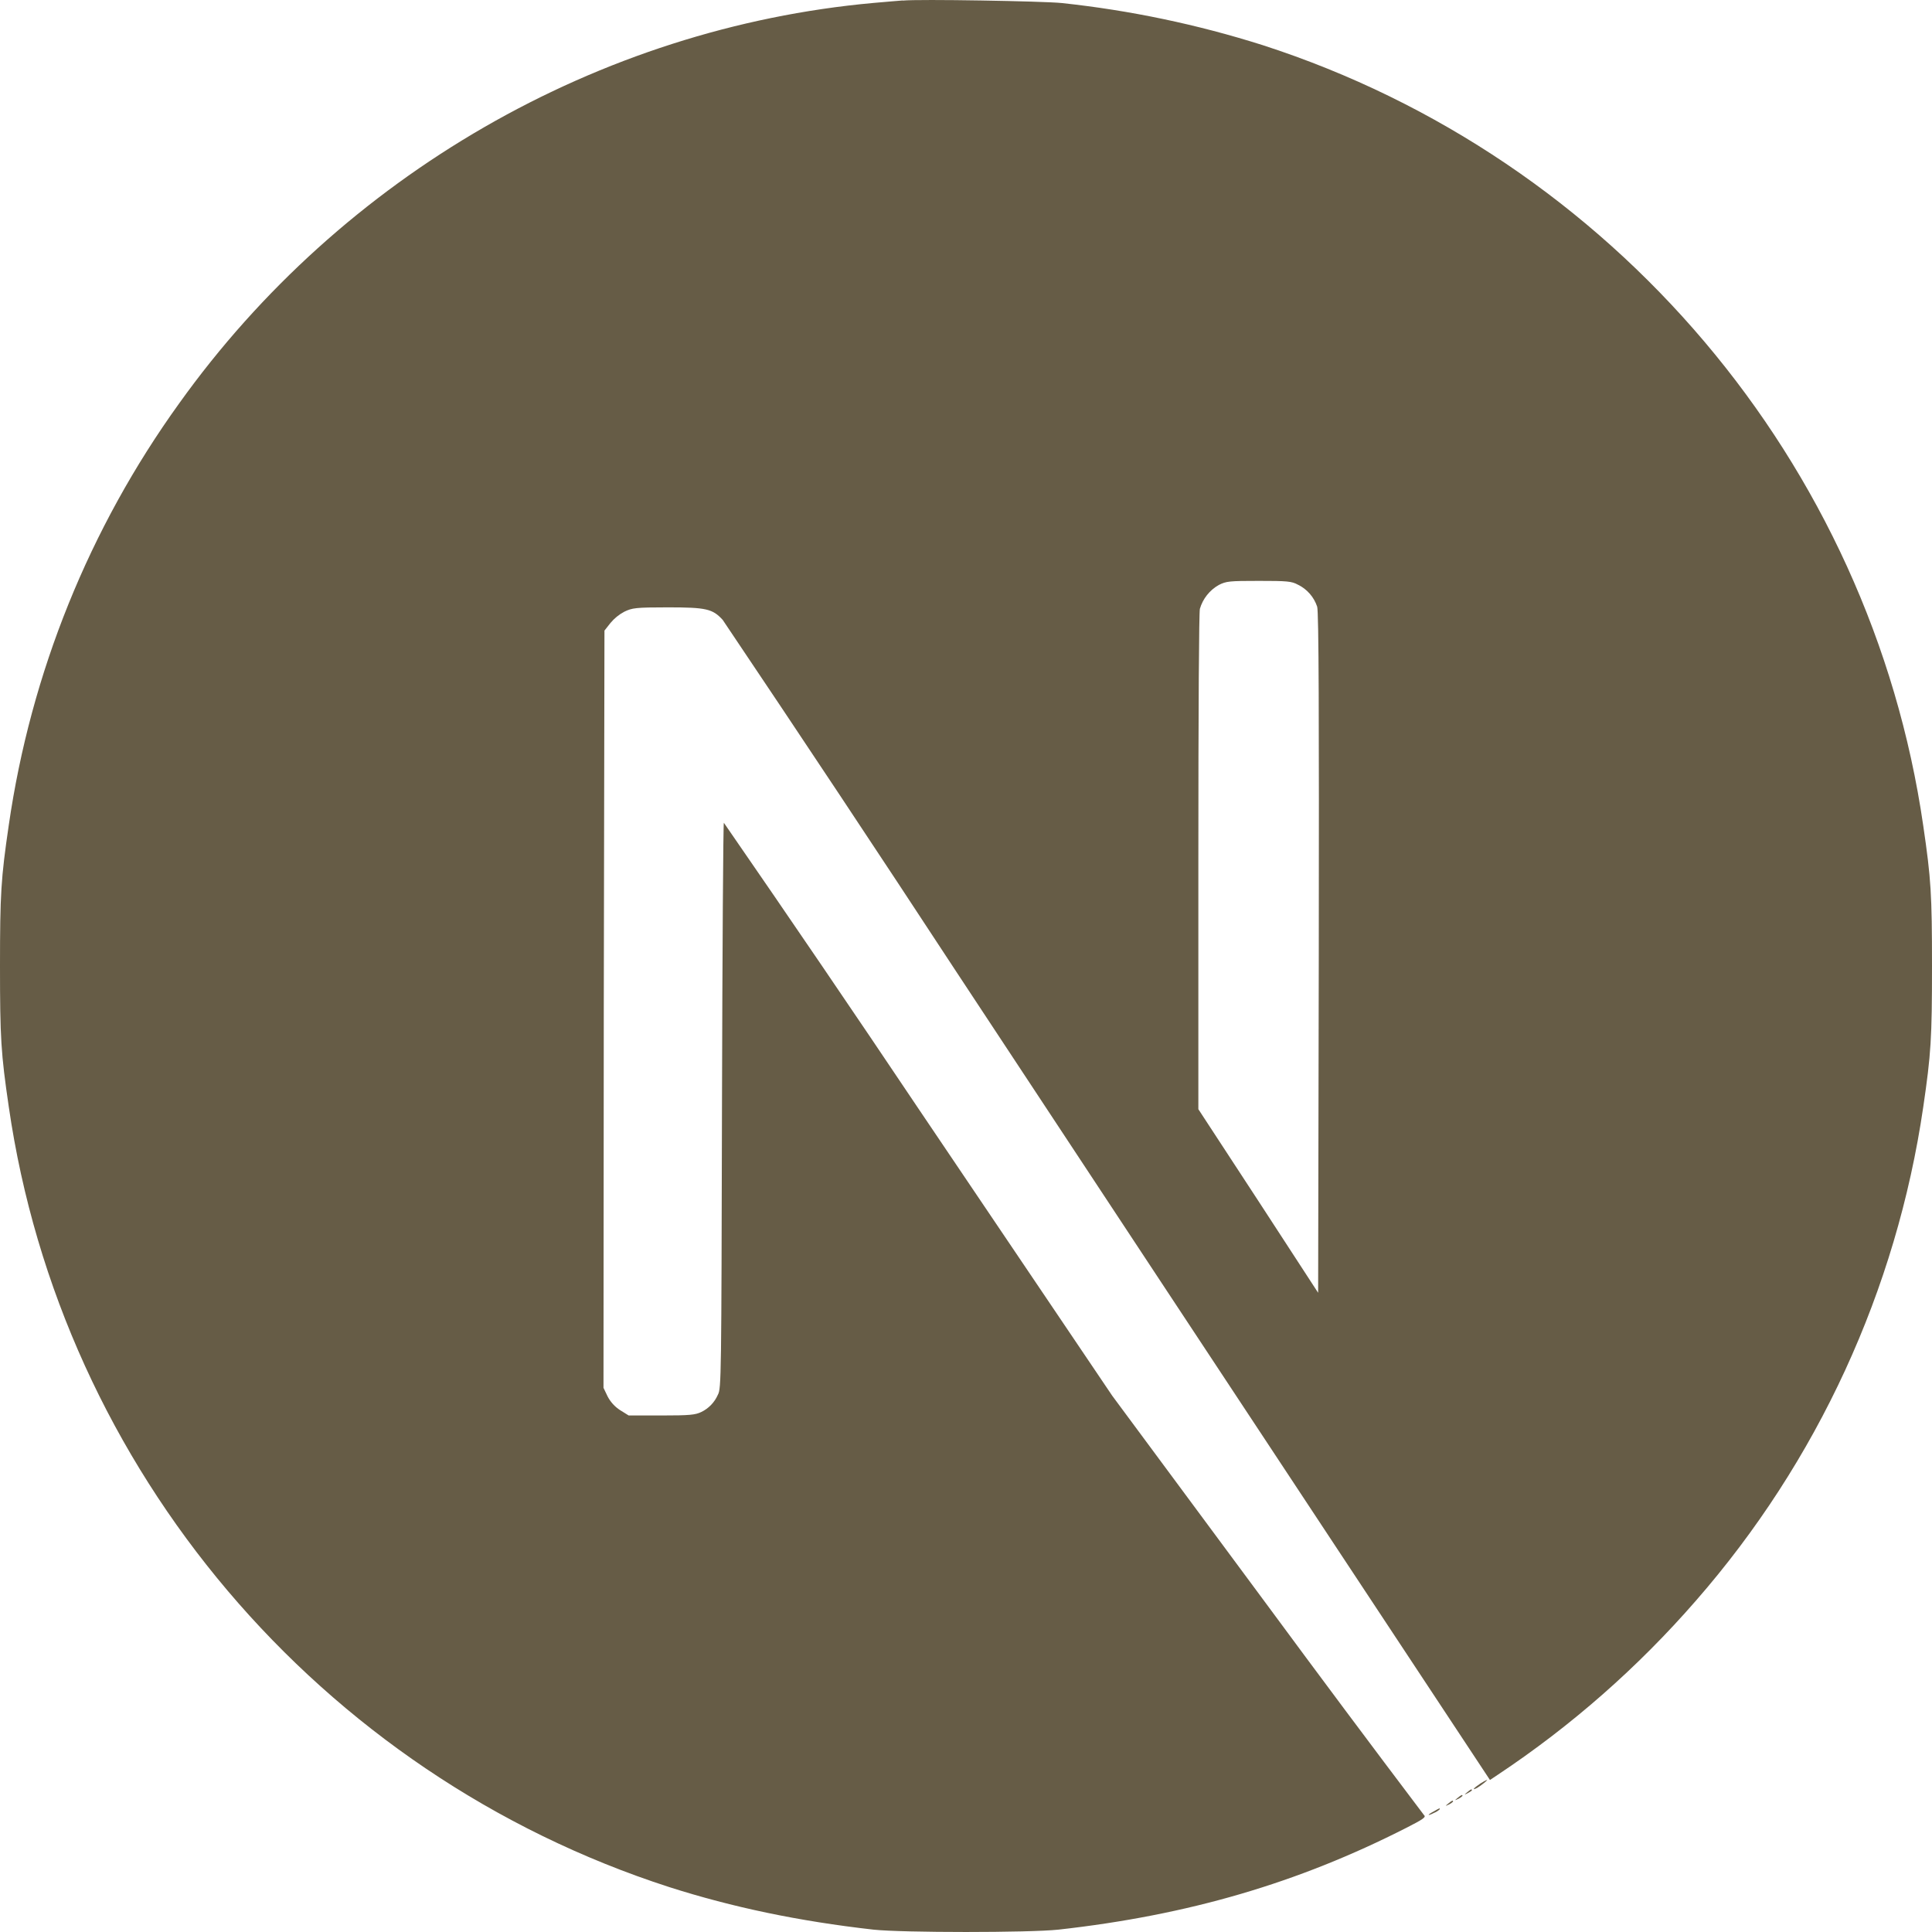
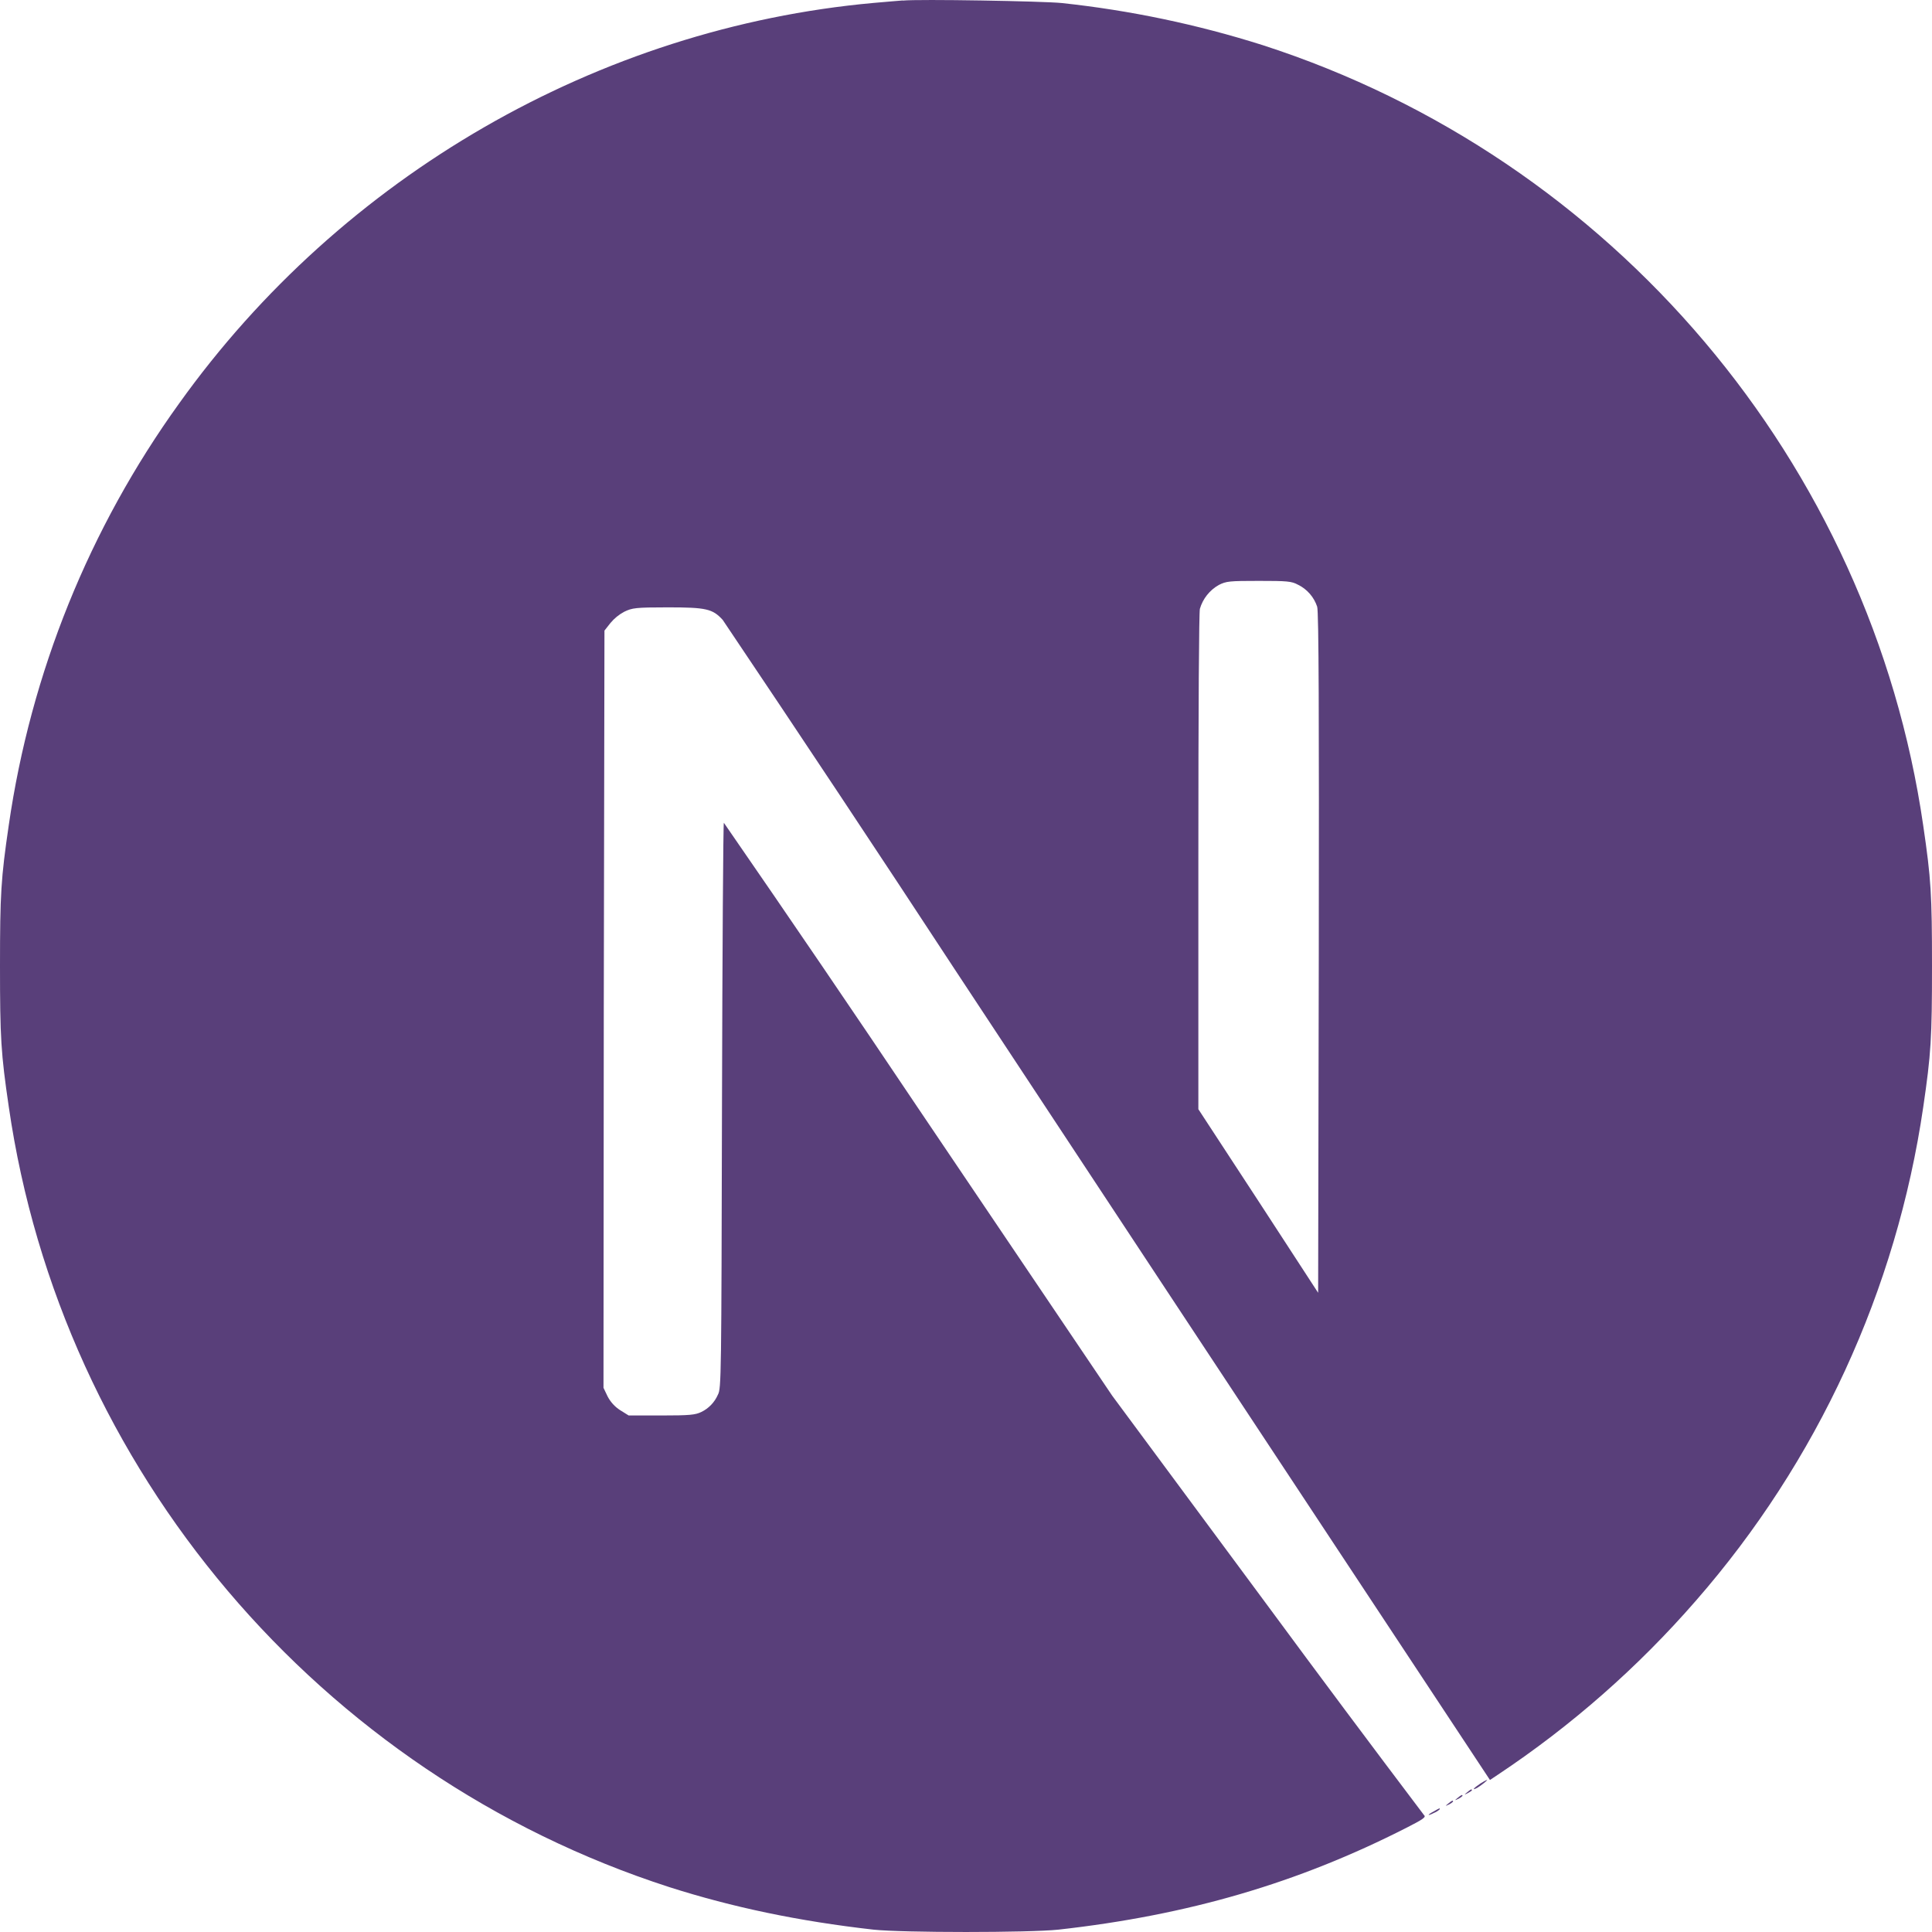
<svg xmlns="http://www.w3.org/2000/svg" width="60" height="60" viewBox="0 0 60 60" fill="none">
-   <path d="M44.528 56.254C44.305 56.372 44.324 56.409 44.537 56.3C44.603 56.274 44.664 56.235 44.715 56.186C44.715 56.147 44.715 56.147 44.528 56.254V56.254ZM44.978 56.01C44.871 56.098 44.871 56.098 44.999 56.04C45.046 56.018 45.089 55.988 45.126 55.952C45.126 55.901 45.096 55.912 44.978 56.01V56.01ZM45.27 55.834C45.164 55.922 45.164 55.922 45.291 55.864C45.338 55.841 45.382 55.811 45.419 55.774C45.419 55.727 45.389 55.736 45.27 55.834ZM45.567 55.659C45.46 55.747 45.46 55.747 45.584 55.687C45.653 55.65 45.711 55.611 45.711 55.599C45.711 55.552 45.681 55.562 45.567 55.659ZM45.966 55.395C45.762 55.532 45.69 55.62 45.878 55.522C46.004 55.446 46.217 55.277 46.18 55.277C46.099 55.307 46.032 55.357 45.964 55.395H45.966ZM28.036 0.014C27.899 0.023 27.488 0.061 27.128 0.091C18.601 0.863 10.623 5.453 5.567 12.524C2.772 16.402 0.956 20.898 0.272 25.629C0.03 27.279 0 27.766 0 30.003C0 32.238 0.03 32.718 0.272 34.368C1.905 45.639 9.922 55.1 20.789 58.607C22.745 59.231 24.794 59.663 27.128 59.927C28.036 60.024 31.96 60.024 32.868 59.927C36.903 59.477 40.309 58.481 43.681 56.762C44.198 56.499 44.295 56.43 44.226 56.372C42.582 54.198 40.951 52.013 39.334 49.819L34.54 43.344L28.535 34.447C26.537 31.468 24.519 28.503 22.48 25.552C22.46 25.552 22.434 29.506 22.422 34.329C22.402 42.776 22.402 43.119 22.295 43.314C22.192 43.55 22.009 43.741 21.777 43.852C21.592 43.94 21.425 43.959 20.538 43.959H19.524L19.259 43.794C19.094 43.688 18.959 43.54 18.869 43.365L18.742 43.1L18.751 31.342L18.772 19.584L18.957 19.349C19.076 19.205 19.222 19.086 19.387 18.998C19.633 18.88 19.73 18.862 20.744 18.862C21.935 18.862 22.132 18.909 22.445 19.252C24.878 22.87 27.29 26.503 29.68 30.149C33.578 36.059 38.899 44.124 41.515 48.08L46.272 55.279L46.506 55.123C48.792 53.604 50.864 51.784 52.665 49.714C56.444 45.388 58.896 40.065 59.728 34.381C59.97 32.731 60 32.242 60 30.007C60 27.77 59.97 27.292 59.728 25.642C58.095 14.371 50.078 4.91 39.211 1.401C37.18 0.758 35.089 0.32 32.971 0.094C32.403 0.036 28.525 -0.033 28.038 0.018L28.036 0.014ZM40.311 18.159C40.451 18.227 40.575 18.323 40.677 18.44C40.779 18.557 40.857 18.694 40.906 18.841C40.956 18.998 40.966 22.259 40.956 29.604L40.936 40.149L39.081 37.299L37.216 34.447V26.791C37.216 21.828 37.236 19.045 37.263 18.909C37.354 18.595 37.565 18.329 37.849 18.168C38.082 18.05 38.172 18.04 39.1 18.04C39.968 18.04 40.114 18.05 40.309 18.159H40.311Z" fill="#665C46" />
+   <path d="M44.528 56.254C44.305 56.372 44.324 56.409 44.537 56.3C44.603 56.274 44.664 56.235 44.715 56.186C44.715 56.147 44.715 56.147 44.528 56.254V56.254ZM44.978 56.01C44.871 56.098 44.871 56.098 44.999 56.04C45.046 56.018 45.089 55.988 45.126 55.952C45.126 55.901 45.096 55.912 44.978 56.01V56.01ZM45.27 55.834C45.164 55.922 45.164 55.922 45.291 55.864C45.338 55.841 45.382 55.811 45.419 55.774C45.419 55.727 45.389 55.736 45.27 55.834ZM45.567 55.659C45.46 55.747 45.46 55.747 45.584 55.687C45.653 55.65 45.711 55.611 45.711 55.599C45.711 55.552 45.681 55.562 45.567 55.659ZM45.966 55.395C45.762 55.532 45.69 55.62 45.878 55.522C46.004 55.446 46.217 55.277 46.18 55.277C46.099 55.307 46.032 55.357 45.964 55.395H45.966ZM28.036 0.014C27.899 0.023 27.488 0.061 27.128 0.091C18.601 0.863 10.623 5.453 5.567 12.524C2.772 16.402 0.956 20.898 0.272 25.629C0.03 27.279 0 27.766 0 30.003C0 32.238 0.03 32.718 0.272 34.368C1.905 45.639 9.922 55.1 20.789 58.607C22.745 59.231 24.794 59.663 27.128 59.927C28.036 60.024 31.96 60.024 32.868 59.927C36.903 59.477 40.309 58.481 43.681 56.762C44.198 56.499 44.295 56.43 44.226 56.372C42.582 54.198 40.951 52.013 39.334 49.819L34.54 43.344L28.535 34.447C26.537 31.468 24.519 28.503 22.48 25.552C22.46 25.552 22.434 29.506 22.422 34.329C22.402 42.776 22.402 43.119 22.295 43.314C22.192 43.55 22.009 43.741 21.777 43.852C21.592 43.94 21.425 43.959 20.538 43.959H19.524L19.259 43.794C19.094 43.688 18.959 43.54 18.869 43.365L18.742 43.1L18.751 31.342L18.772 19.584L18.957 19.349C19.076 19.205 19.222 19.086 19.387 18.998C19.633 18.88 19.73 18.862 20.744 18.862C21.935 18.862 22.132 18.909 22.445 19.252C24.878 22.87 27.29 26.503 29.68 30.149C33.578 36.059 38.899 44.124 41.515 48.08L46.272 55.279L46.506 55.123C48.792 53.604 50.864 51.784 52.665 49.714C56.444 45.388 58.896 40.065 59.728 34.381C59.97 32.731 60 32.242 60 30.007C60 27.77 59.97 27.292 59.728 25.642C58.095 14.371 50.078 4.91 39.211 1.401C37.18 0.758 35.089 0.32 32.971 0.094C32.403 0.036 28.525 -0.033 28.038 0.018L28.036 0.014ZM40.311 18.159C40.451 18.227 40.575 18.323 40.677 18.44C40.779 18.557 40.857 18.694 40.906 18.841C40.956 18.998 40.966 22.259 40.956 29.604L40.936 40.149L39.081 37.299L37.216 34.447V26.791C37.216 21.828 37.236 19.045 37.263 18.909C37.354 18.595 37.565 18.329 37.849 18.168C38.082 18.05 38.172 18.04 39.1 18.04C39.968 18.04 40.114 18.05 40.309 18.159H40.311Z" fill="#593F7A" />
</svg>
